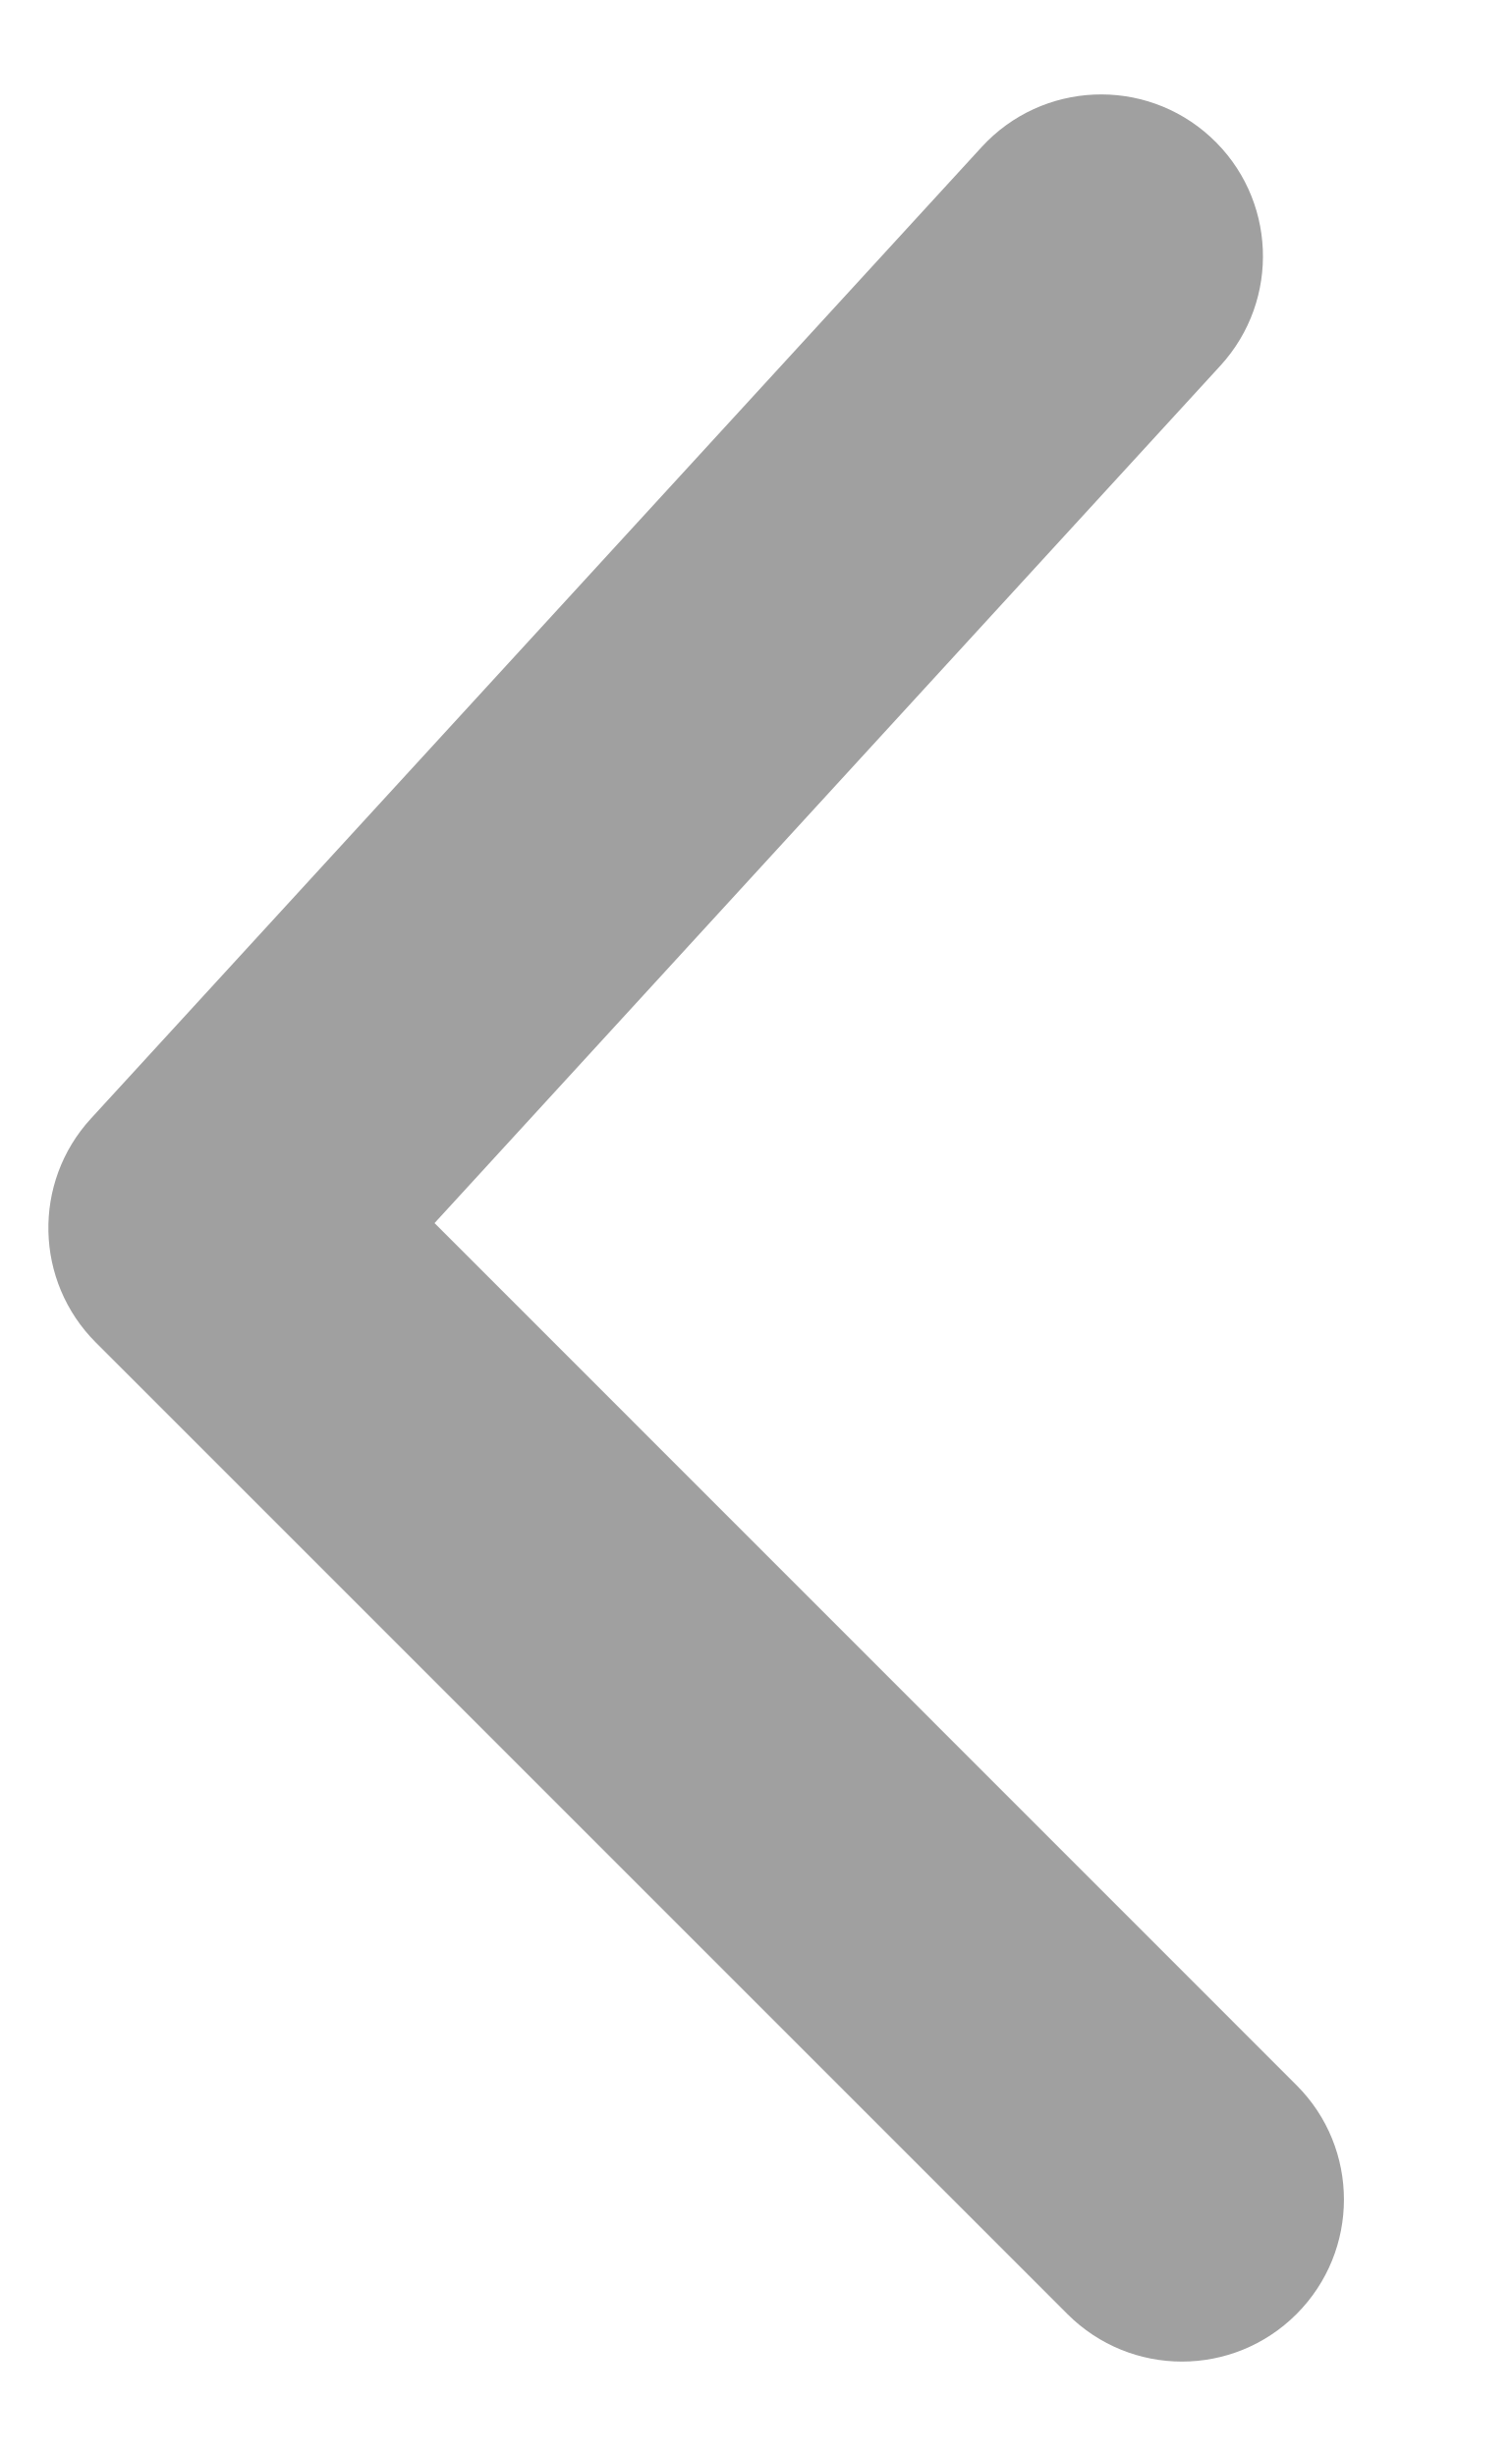
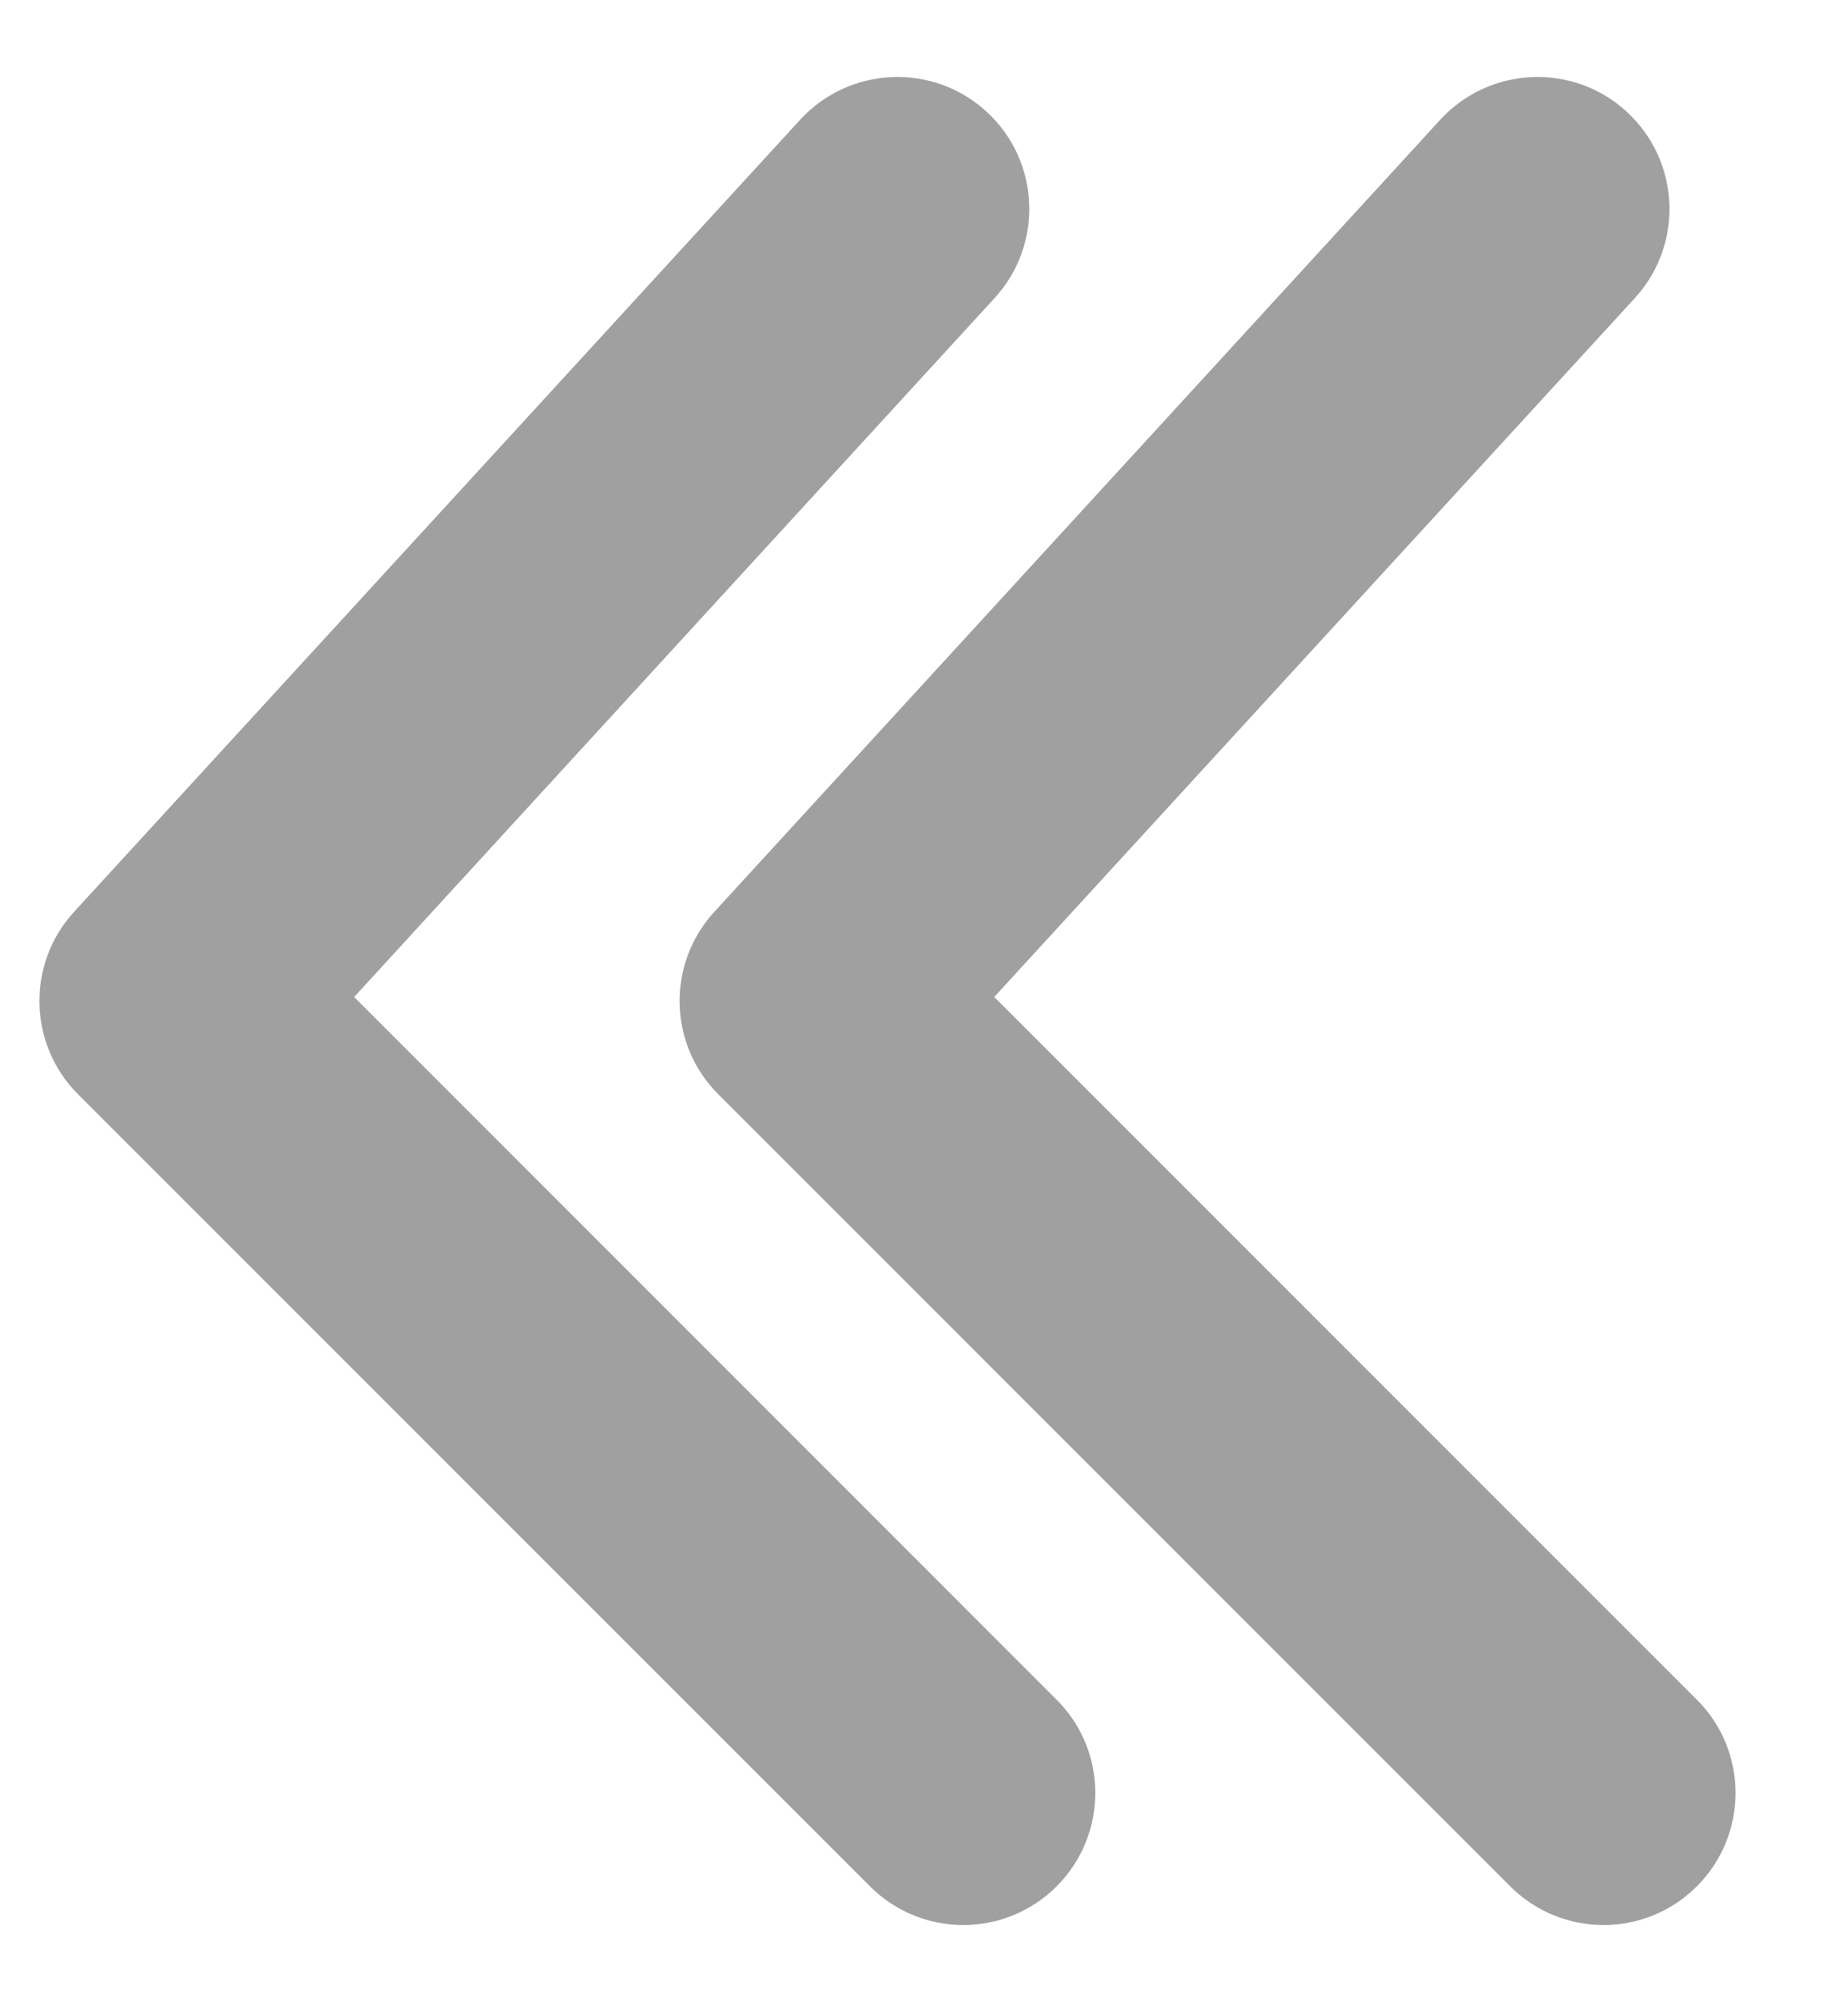
- <svg xmlns="http://www.w3.org/2000/svg" width="8" height="13" viewBox="0 0 8 13" fill="none">
+ <svg xmlns="http://www.w3.org/2000/svg" width="12" height="13" viewBox="0 0 12 13" fill="none">
+   <path d="M11.02 11.037C11.355 11.371 11.355 11.914 11.02 12.249C10.685 12.584 10.143 12.584 9.808 12.249L4.665 7.106C4.34 6.782 4.329 6.259 4.639 5.921L9.353 0.778C9.673 0.429 10.216 0.405 10.564 0.725C10.913 1.045 10.937 1.587 10.617 1.936L6.457 6.474L11.02 11.037Z" fill="#A0A0A0" />
  <path d="M6.862 11.037C7.197 11.371 7.197 11.914 6.862 12.249C6.527 12.584 5.985 12.584 5.65 12.249L0.507 7.106C0.183 6.782 0.171 6.259 0.481 5.921L5.196 0.778C5.516 0.429 6.058 0.405 6.407 0.725C6.756 1.045 6.779 1.587 6.459 1.936L2.3 6.474L6.862 11.037Z" fill="#A0A0A0" />
</svg>
